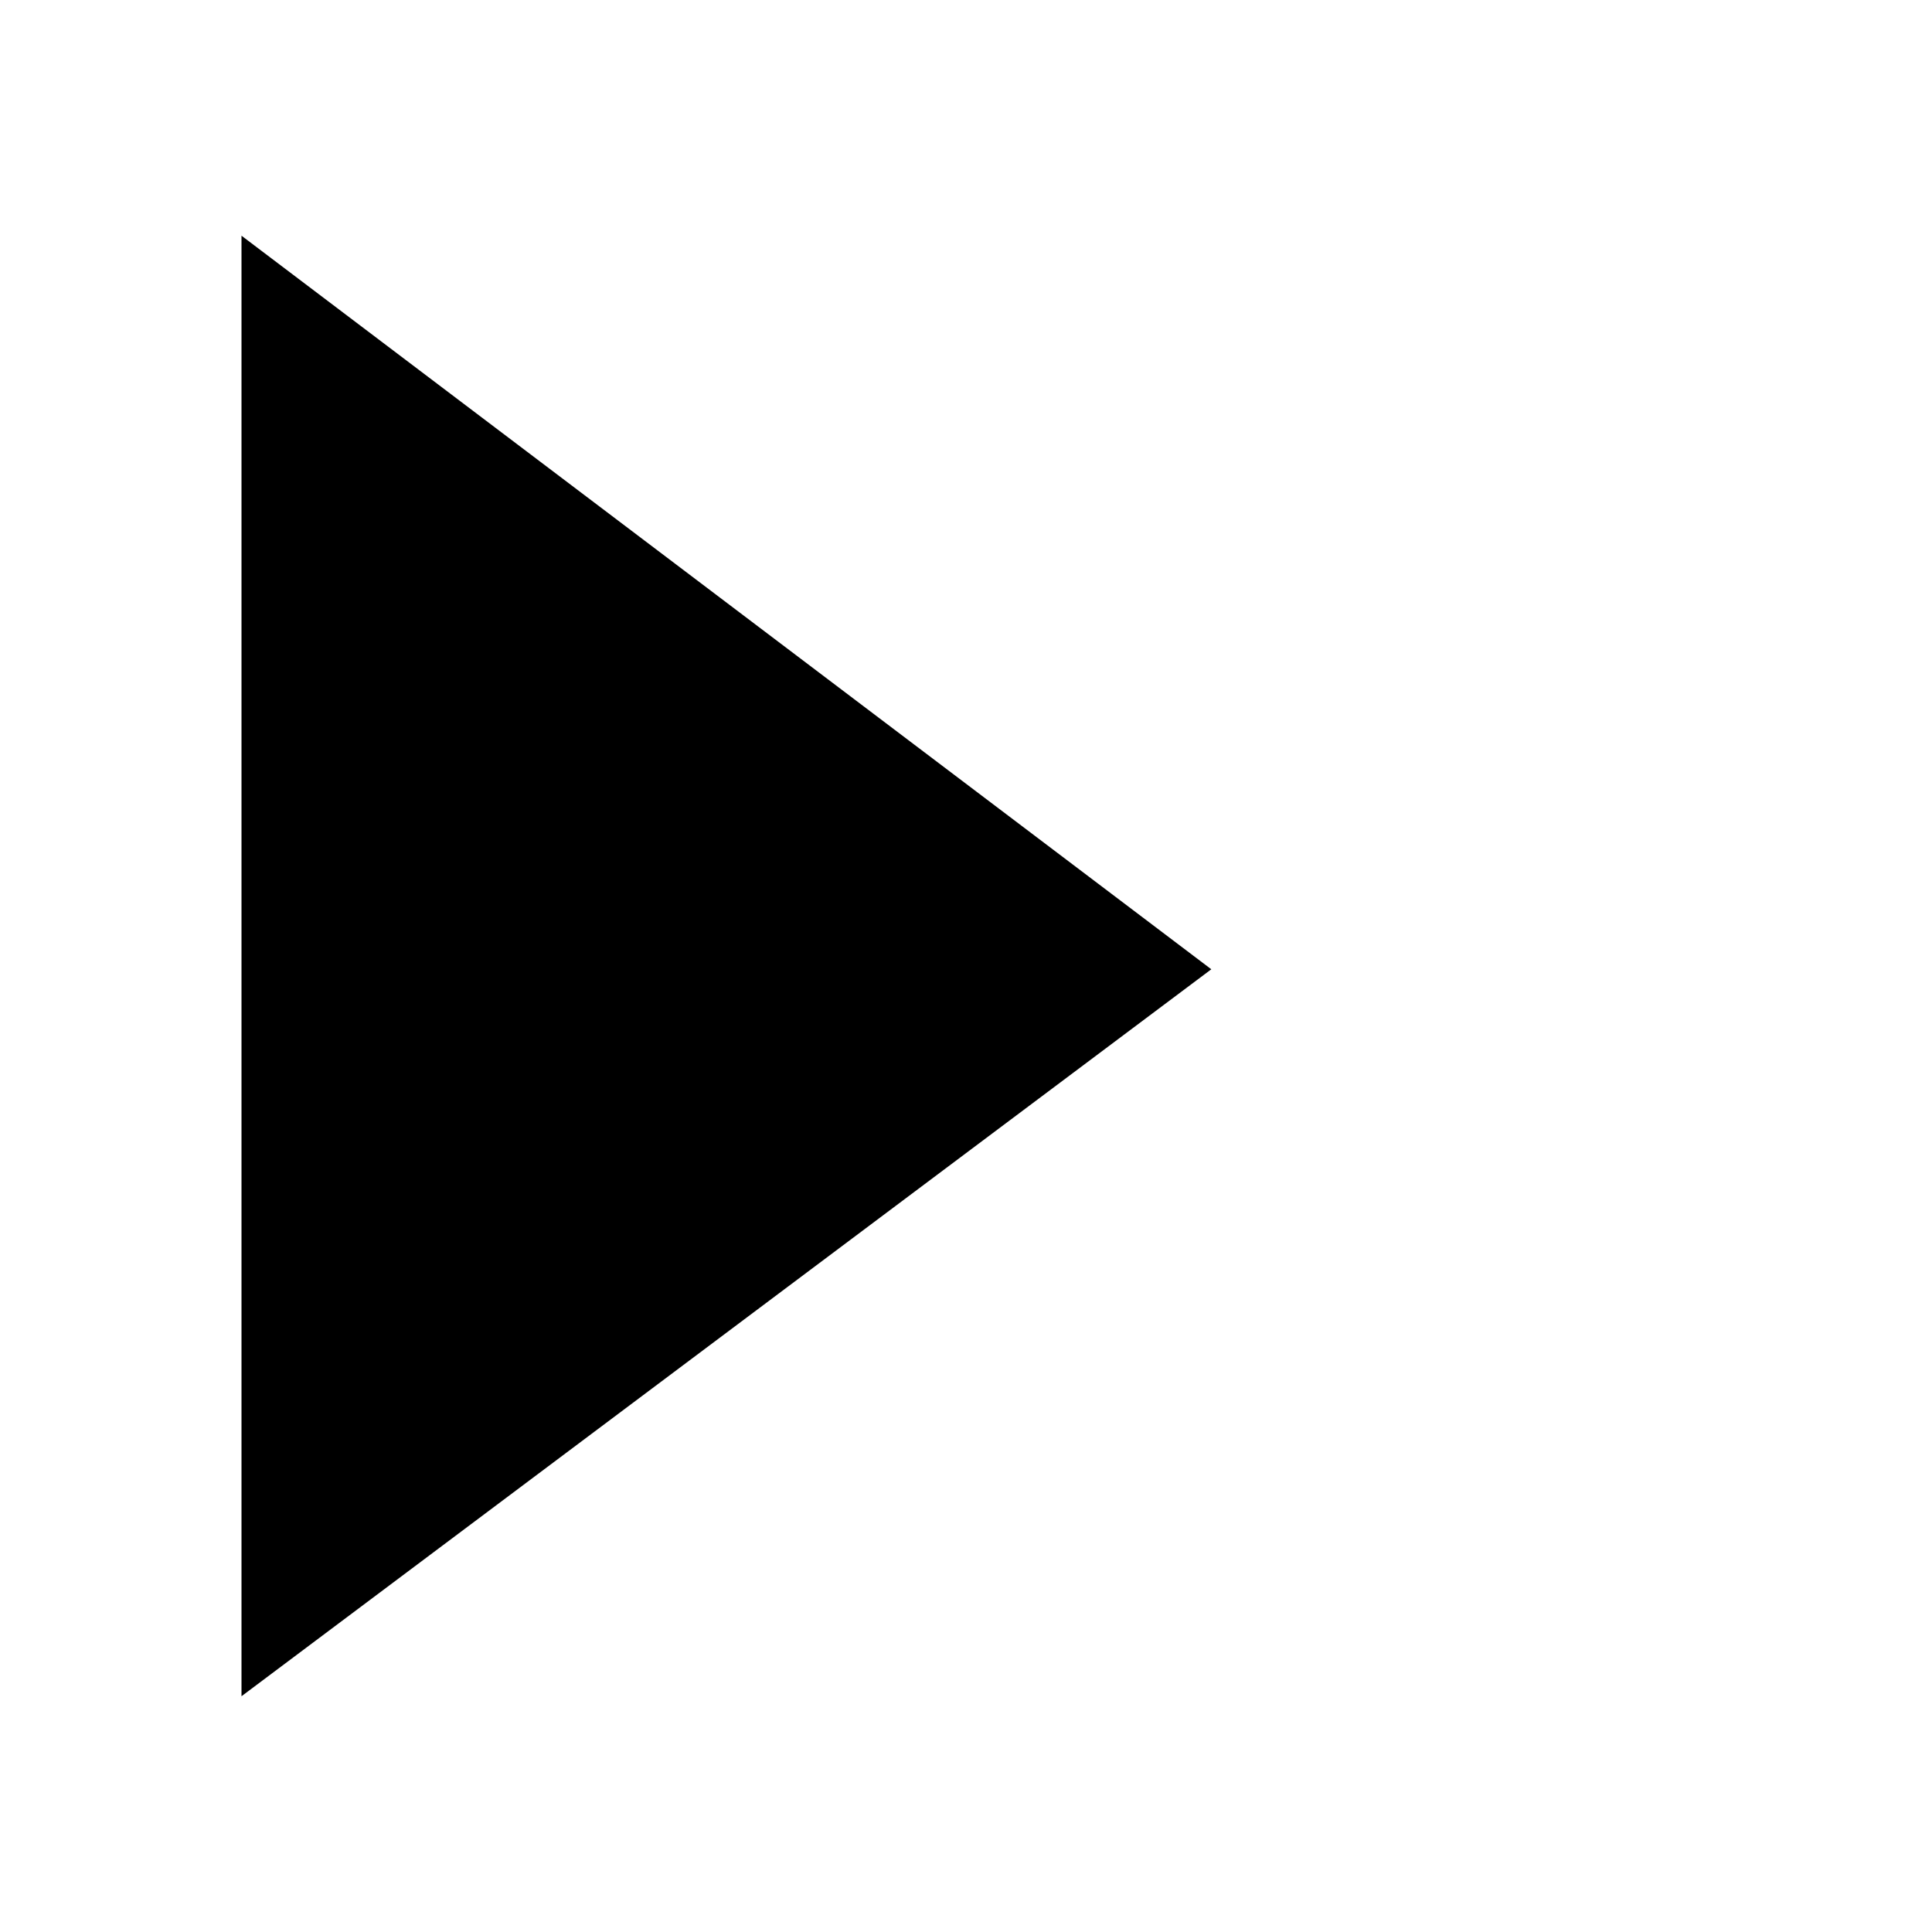
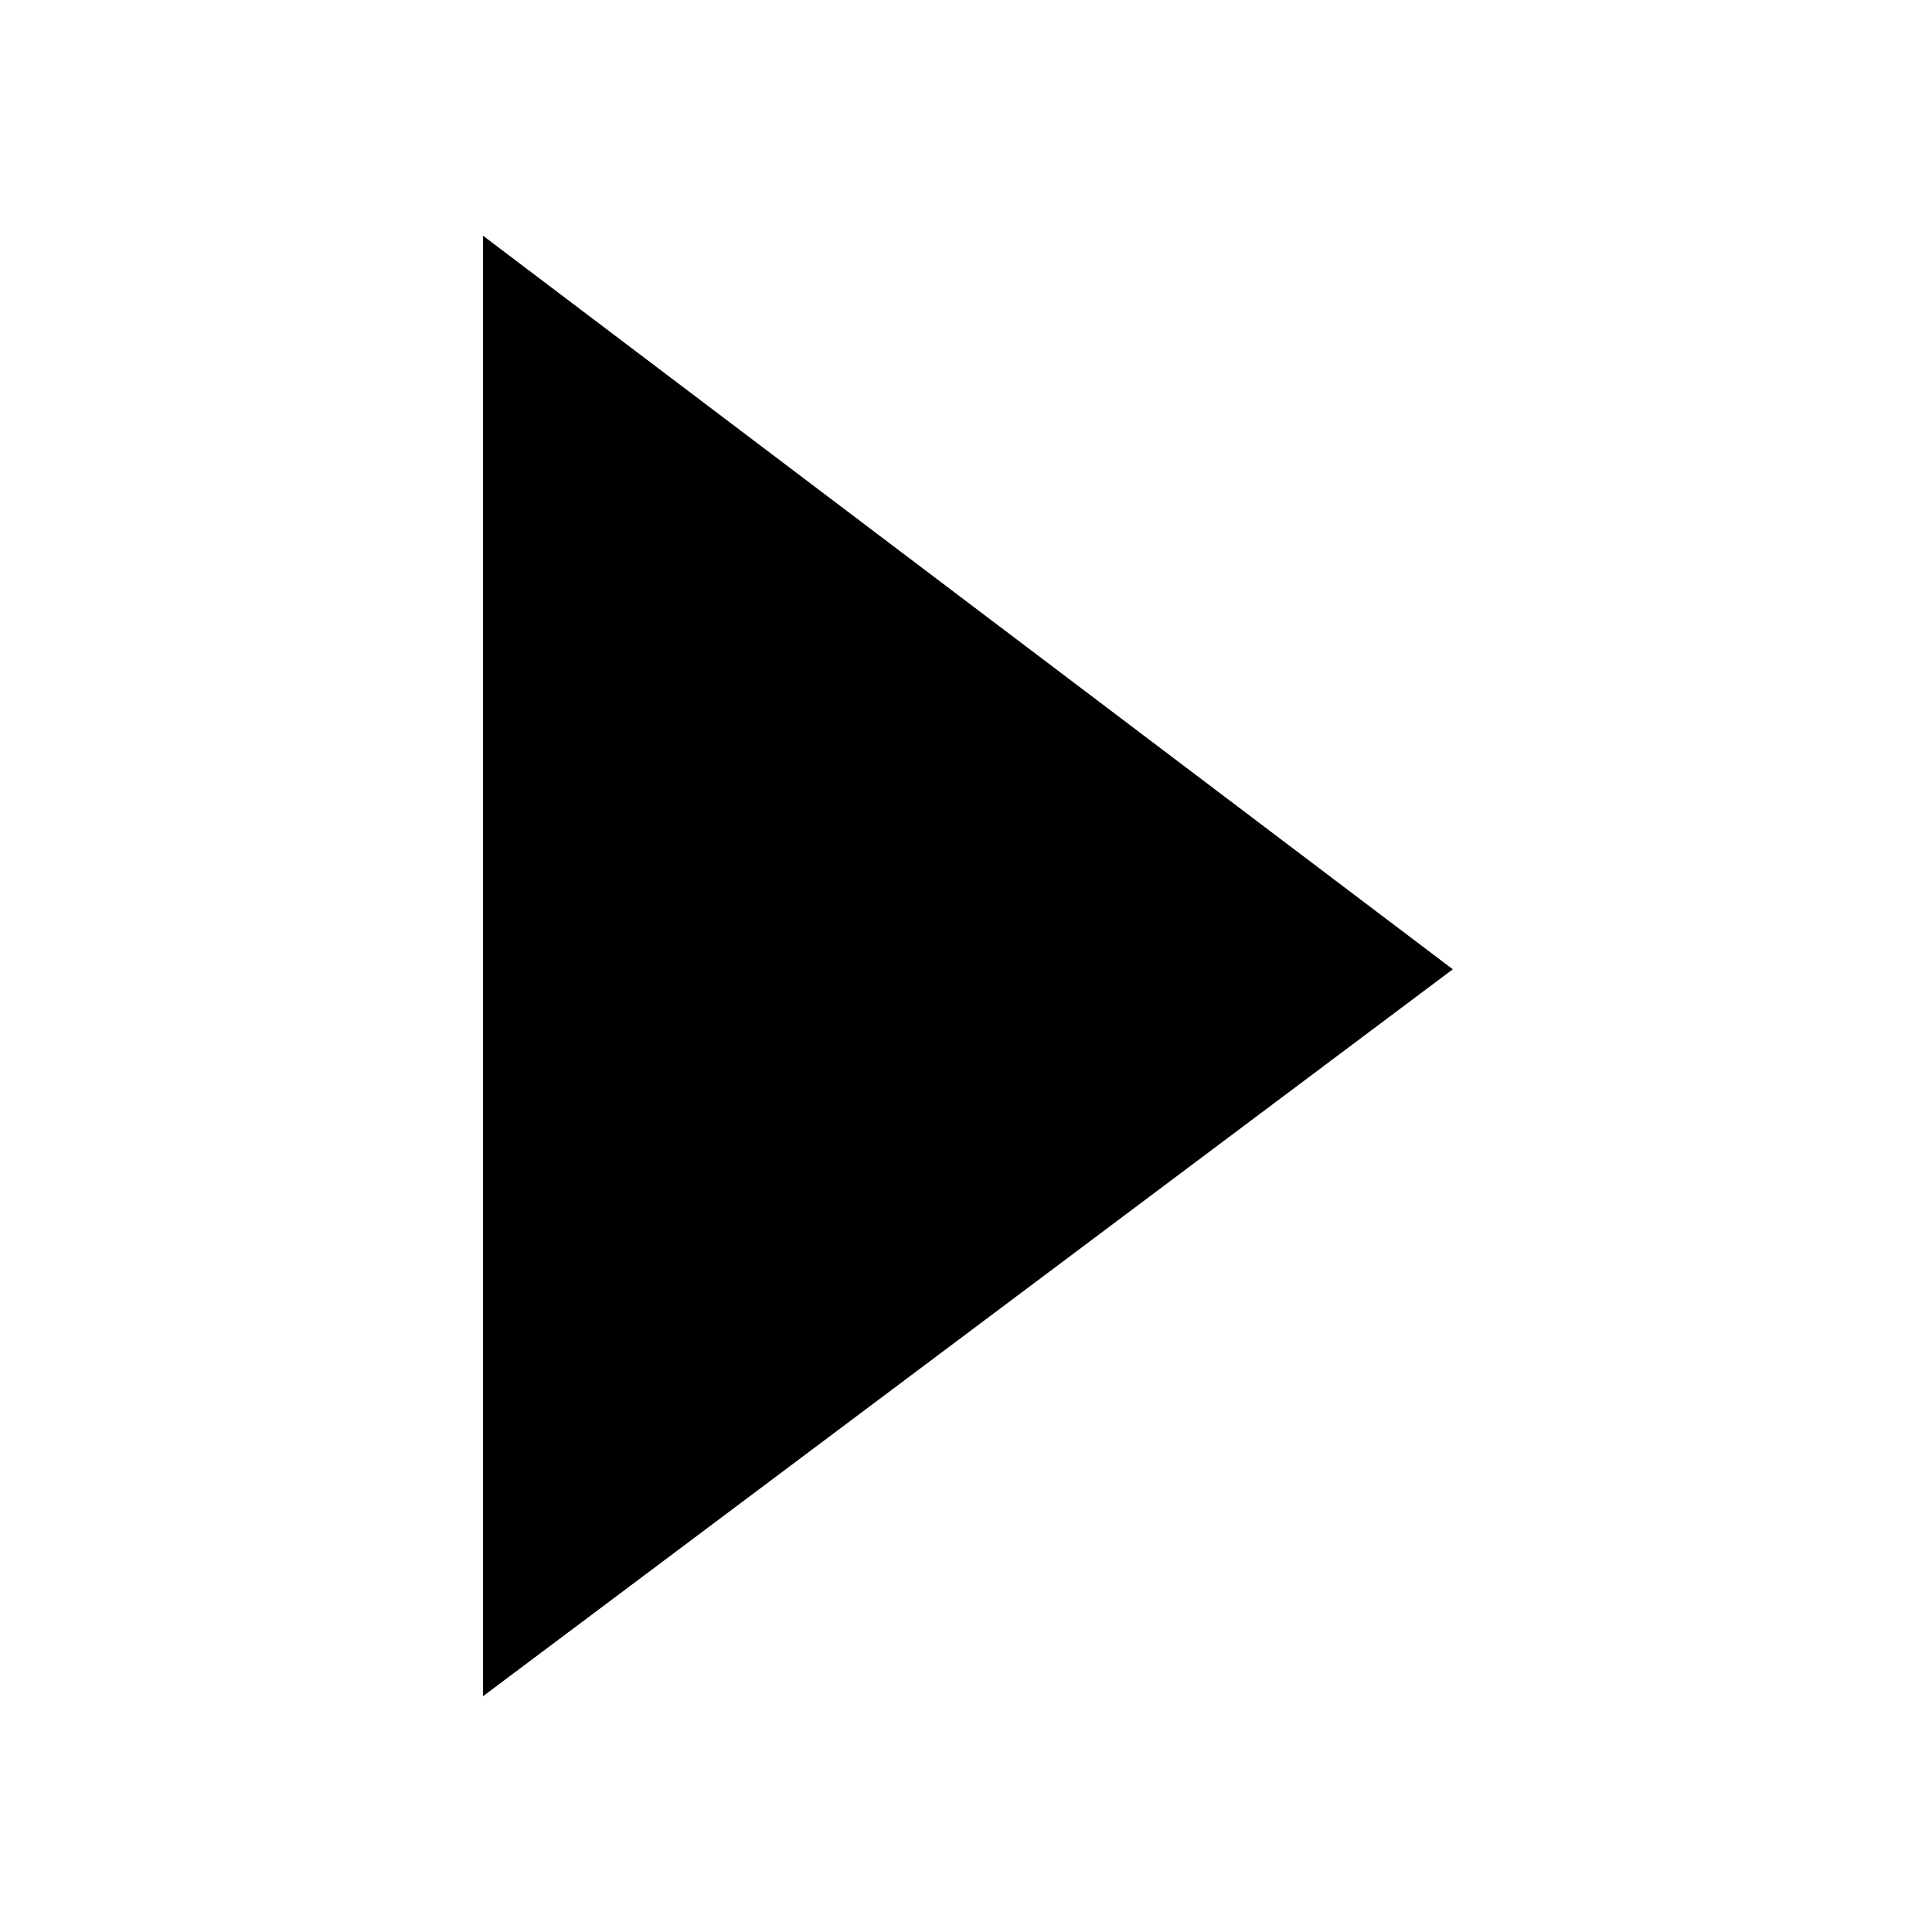
<svg xmlns="http://www.w3.org/2000/svg" width="32" height="32" id="svg2" version="1.0">
  <defs id="defs4">
    <linearGradient id="linearGradient2390">
      <stop style="stop-color:#333333;stop-opacity:1;" offset="0" id="stop2392" />
      <stop style="stop-color:#5f5f5f;stop-opacity:1;" offset="1" id="stop2394" />
    </linearGradient>
  </defs>
  <g id="layer1">
-     <path style="fill:#000000;fill-rule:evenodd;stroke:#000000;stroke-width:0.19;stroke-linecap:butt;stroke-linejoin:miter;stroke-opacity:1;fill-opacity:1;stroke-miterlimit:4;stroke-dasharray:none" d="M 4.095,4.095 L 4.095,27.905 L 19.905,16.054 L 4.095,4.095 z" id="path2387" />
+     <path style="fill:#000000;fill-rule:evenodd;stroke:#000000;stroke-width:0.19;stroke-linecap:butt;stroke-linejoin:miter;stroke-opacity:1;fill-opacity:1;stroke-miterlimit:4;stroke-dasharray:none" d="M 8.095,4.095 L 8.095,27.905 L 23.905,16.054 L 8.095,4.095 z" id="path2387" />
  </g>
</svg>
